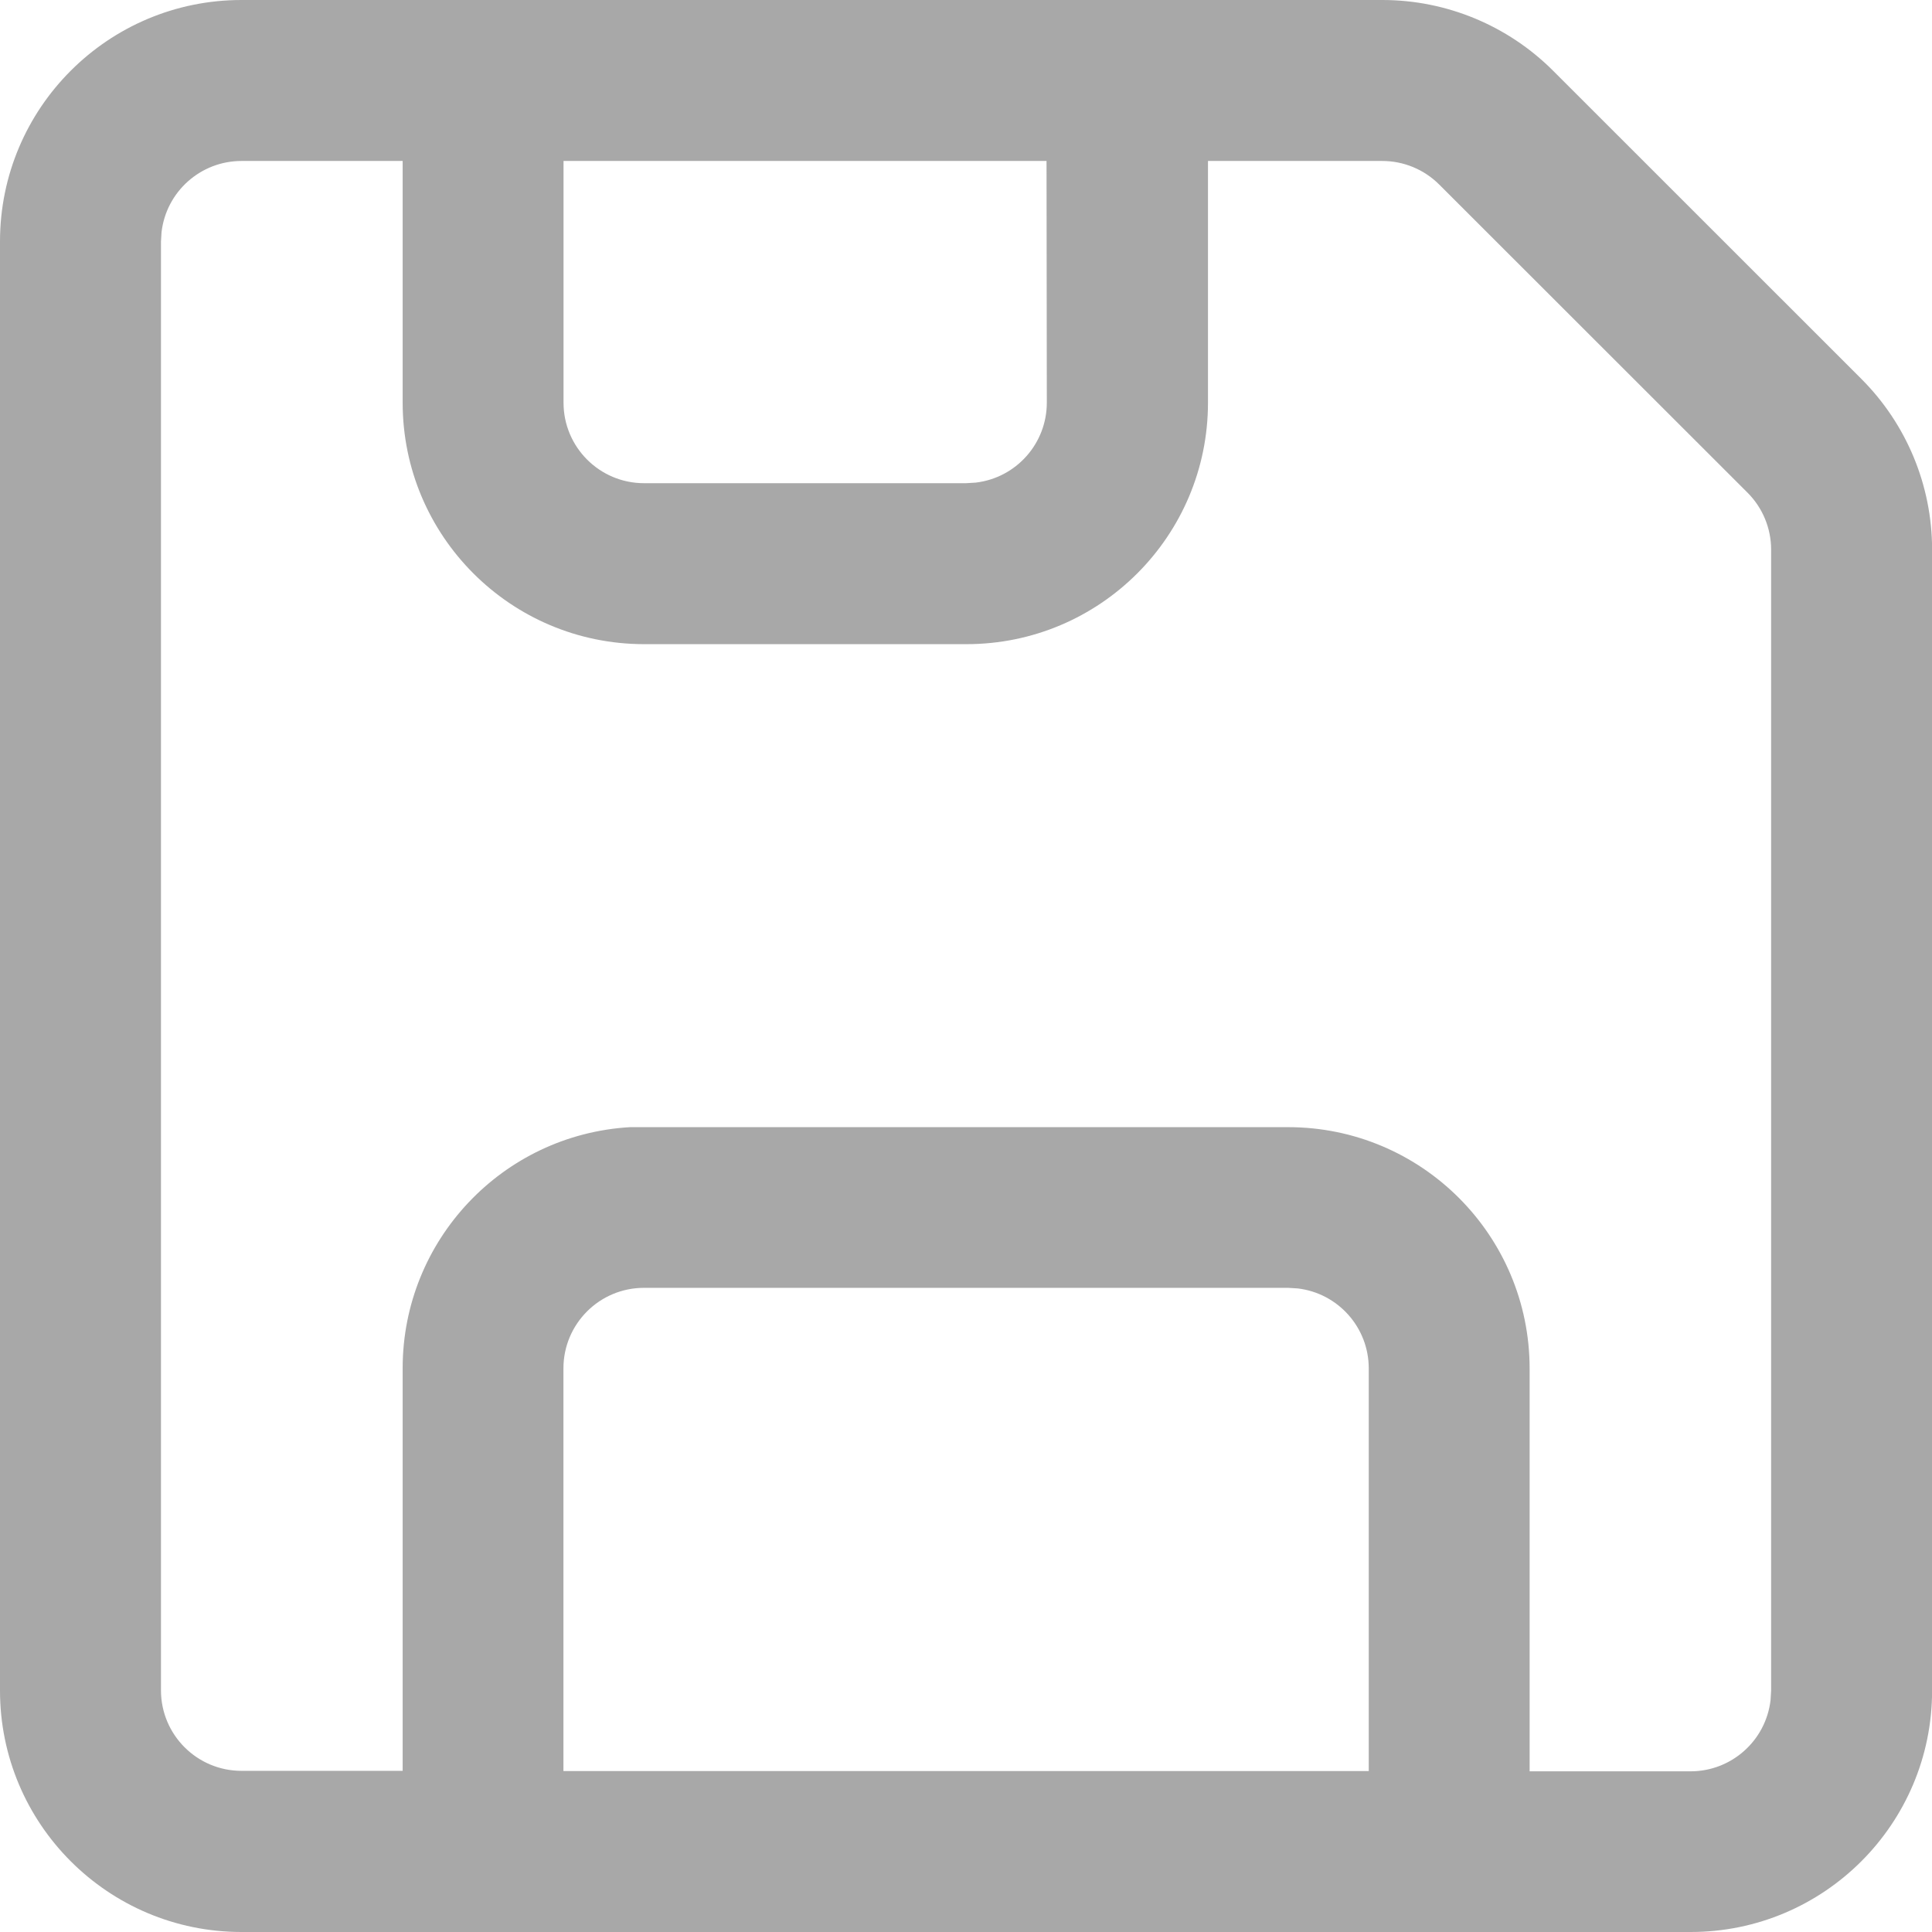
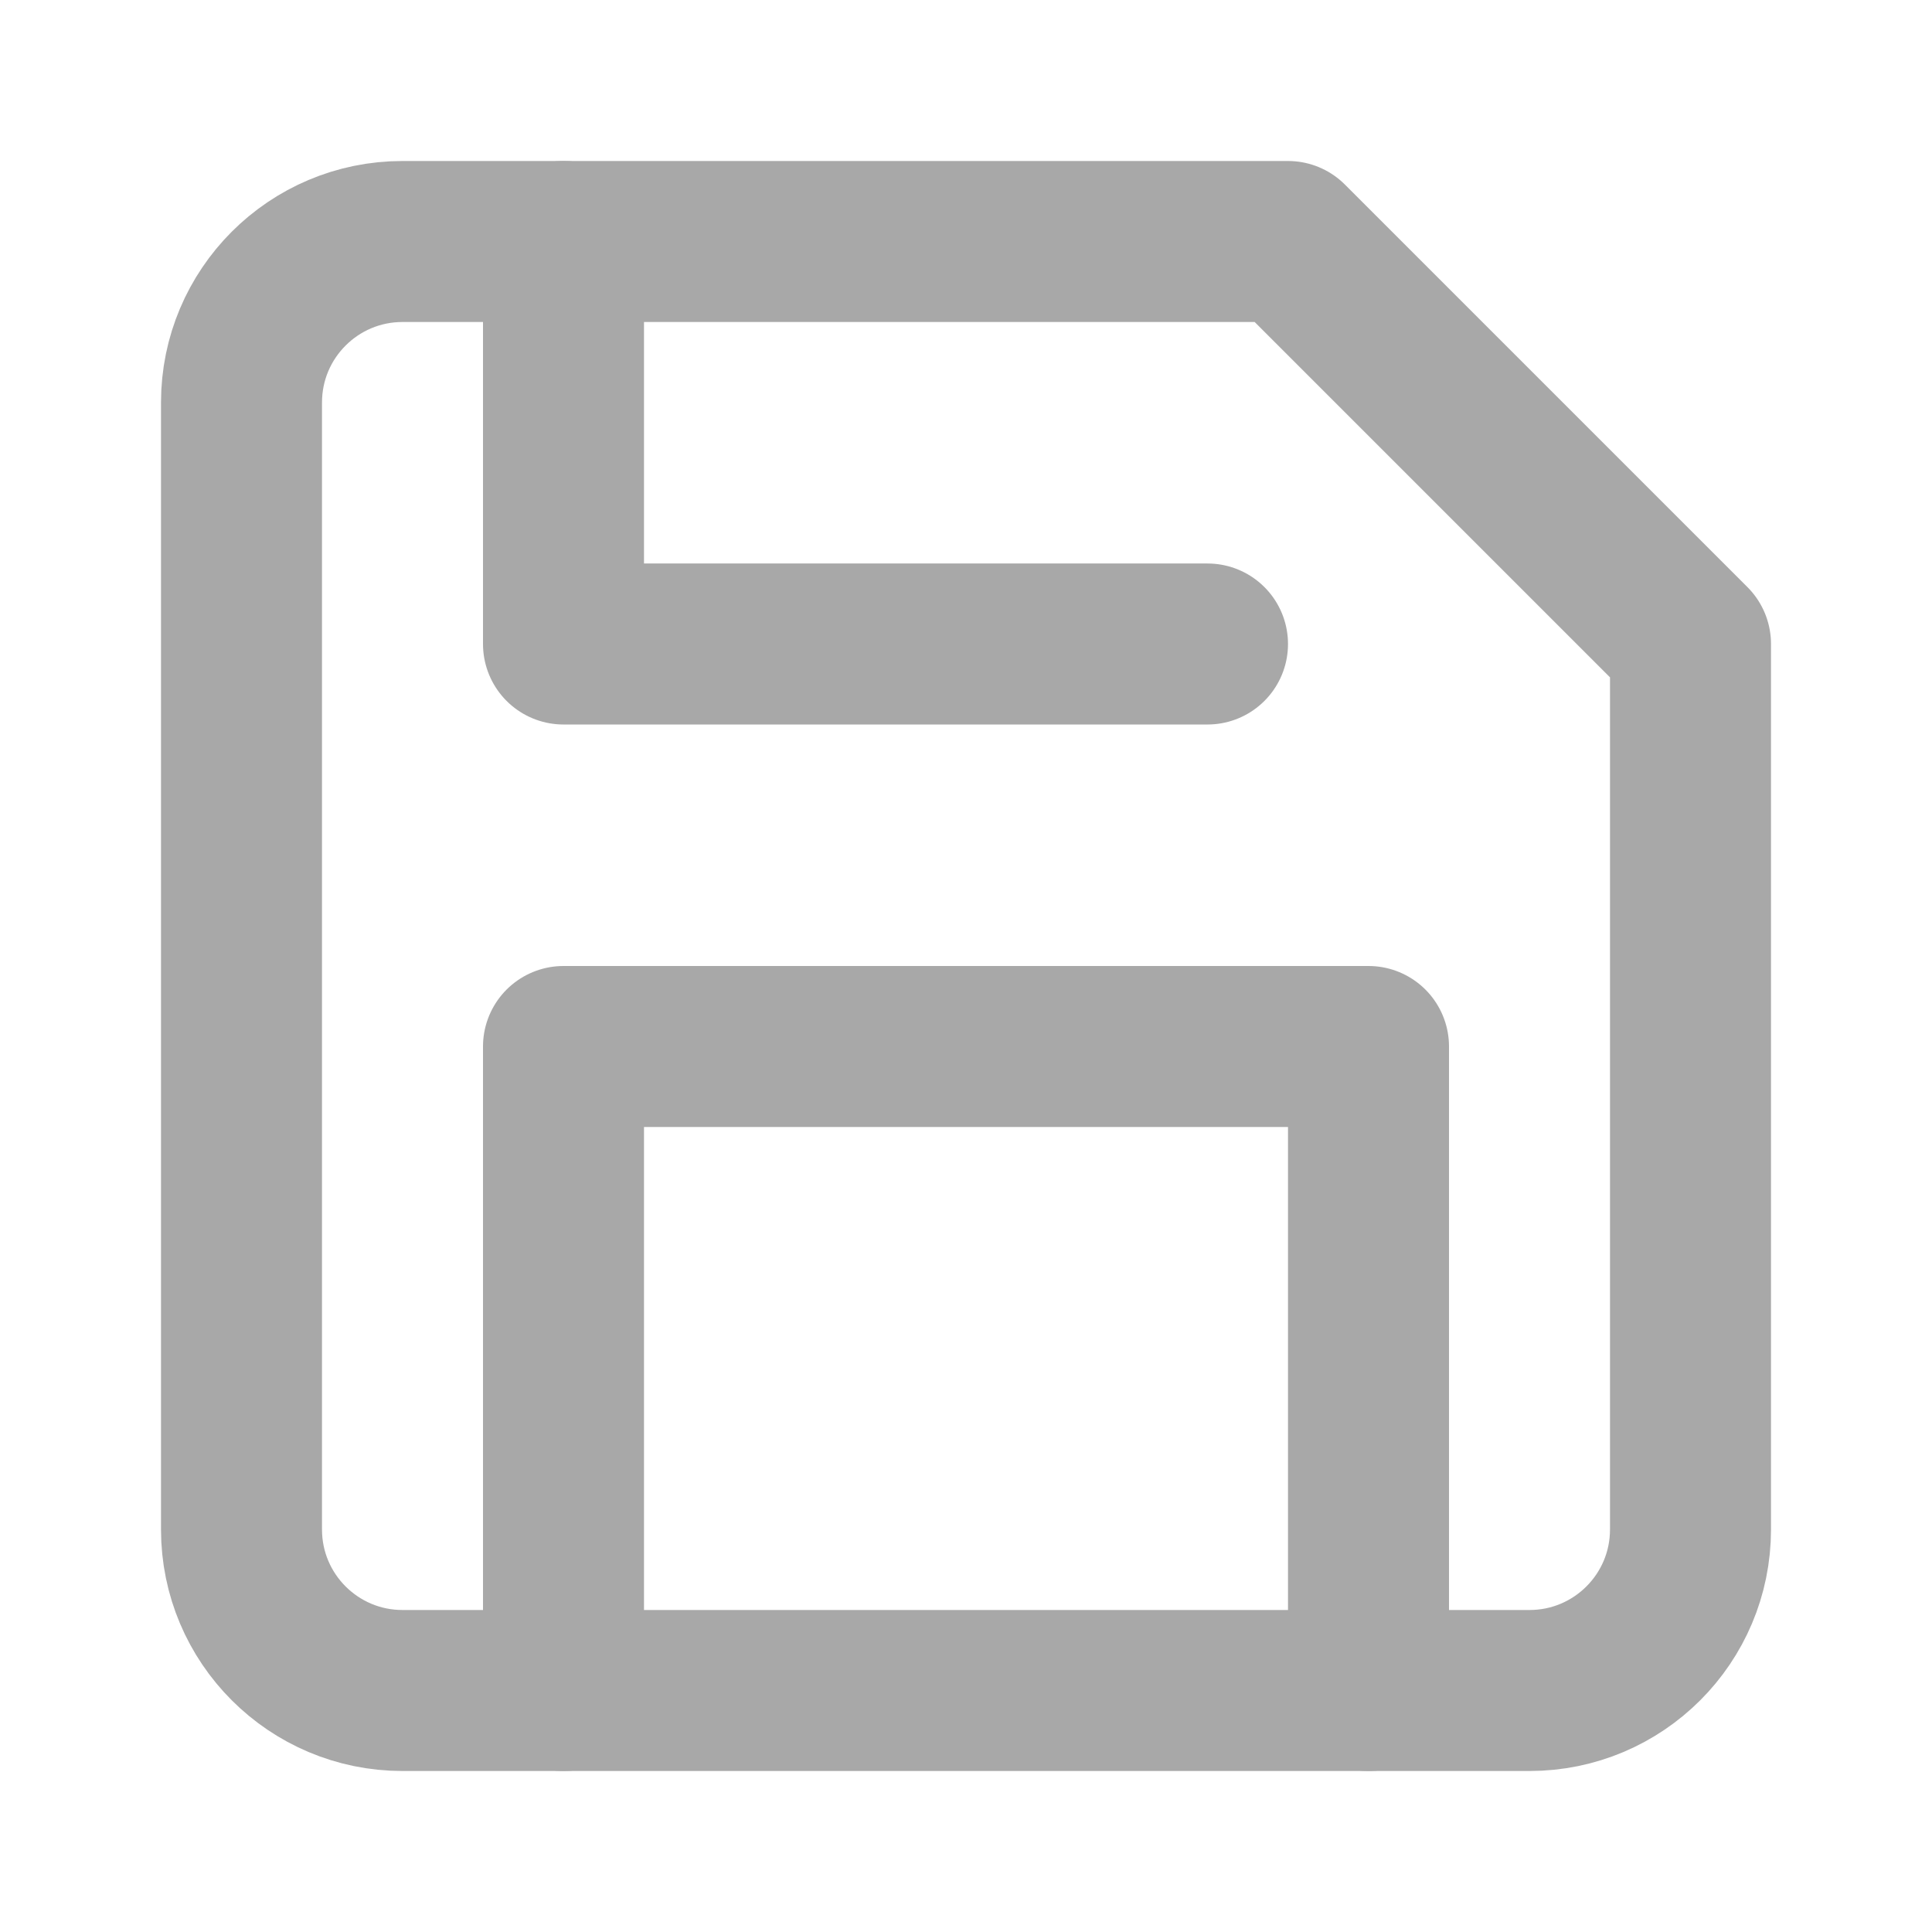
- <svg xmlns="http://www.w3.org/2000/svg" width="20.152" height="20.15" viewBox="0 0 20.152 20.15">
-   <g id="Save" transform="translate(-15 -16)">
-     <path id="Path_807" data-name="Path 807" d="M18.419,4a2.519,2.519,0,0,1,1.781.738h0l3.215,3.214a2.519,2.519,0,0,1,.738,1.781h0v11.9a2.519,2.519,0,0,1-2.519,2.519H6.519A2.519,2.519,0,0,1,4,21.631H4V6.519A2.519,2.519,0,0,1,6.519,4h11.9Zm0,1.679H16.6V8.2a2.519,2.519,0,0,1-2.519,2.519H10.717A2.519,2.519,0,0,1,8.2,8.2V5.679H6.519a.84.84,0,0,0-.834.742l-.006.1V21.631a.84.84,0,0,0,.84.84H8.2v-4.2a2.519,2.519,0,0,1,2.371-2.514l.148,0h6.717a2.519,2.519,0,0,1,2.519,2.519h0v4.2h1.679a.84.84,0,0,0,.834-.742l.006-.1V9.733a.84.84,0,0,0-.246-.594h0L19.012,5.925a.84.84,0,0,0-.594-.246Zm-.984,11.754H10.717a.84.84,0,0,0-.84.84h0v4.2h8.4v-4.2a.84.84,0,0,0-.742-.834h0ZM14.916,5.679H9.878V8.2a.84.84,0,0,0,.84.84h3.359l.1-.006a.84.84,0,0,0,.742-.834Z" transform="translate(11 12)" fill="#a8a8a8" />
+ <svg xmlns="http://www.w3.org/2000/svg" id="save" width="24" height="24" viewBox="0 0 24 24">
+   <path id="Path_827" data-name="Path 827" d="M0,0H24V24H0Z" fill="none" />
+   <g id="save-2" data-name="save">
+     <path id="Path_831" data-name="Path 831" d="M19,21H5a2,2,0,0,1-2-2V5A2,2,0,0,1,5,3H16l5,5V19A2,2,0,0,1,19,21Z" fill="none" stroke="#a8a8a8" stroke-linecap="round" stroke-linejoin="round" stroke-width="2" />
+     <path id="Path_832" data-name="Path 832" d="M17,21V13H7v8" fill="none" stroke="#a8a8a8" stroke-linecap="round" stroke-linejoin="round" stroke-width="2" />
+     <path id="Path_833" data-name="Path 833" d="M7,3V8h8" fill="none" stroke="#a8a8a8" stroke-linecap="round" stroke-linejoin="round" stroke-width="2" />
  </g>
</svg>
